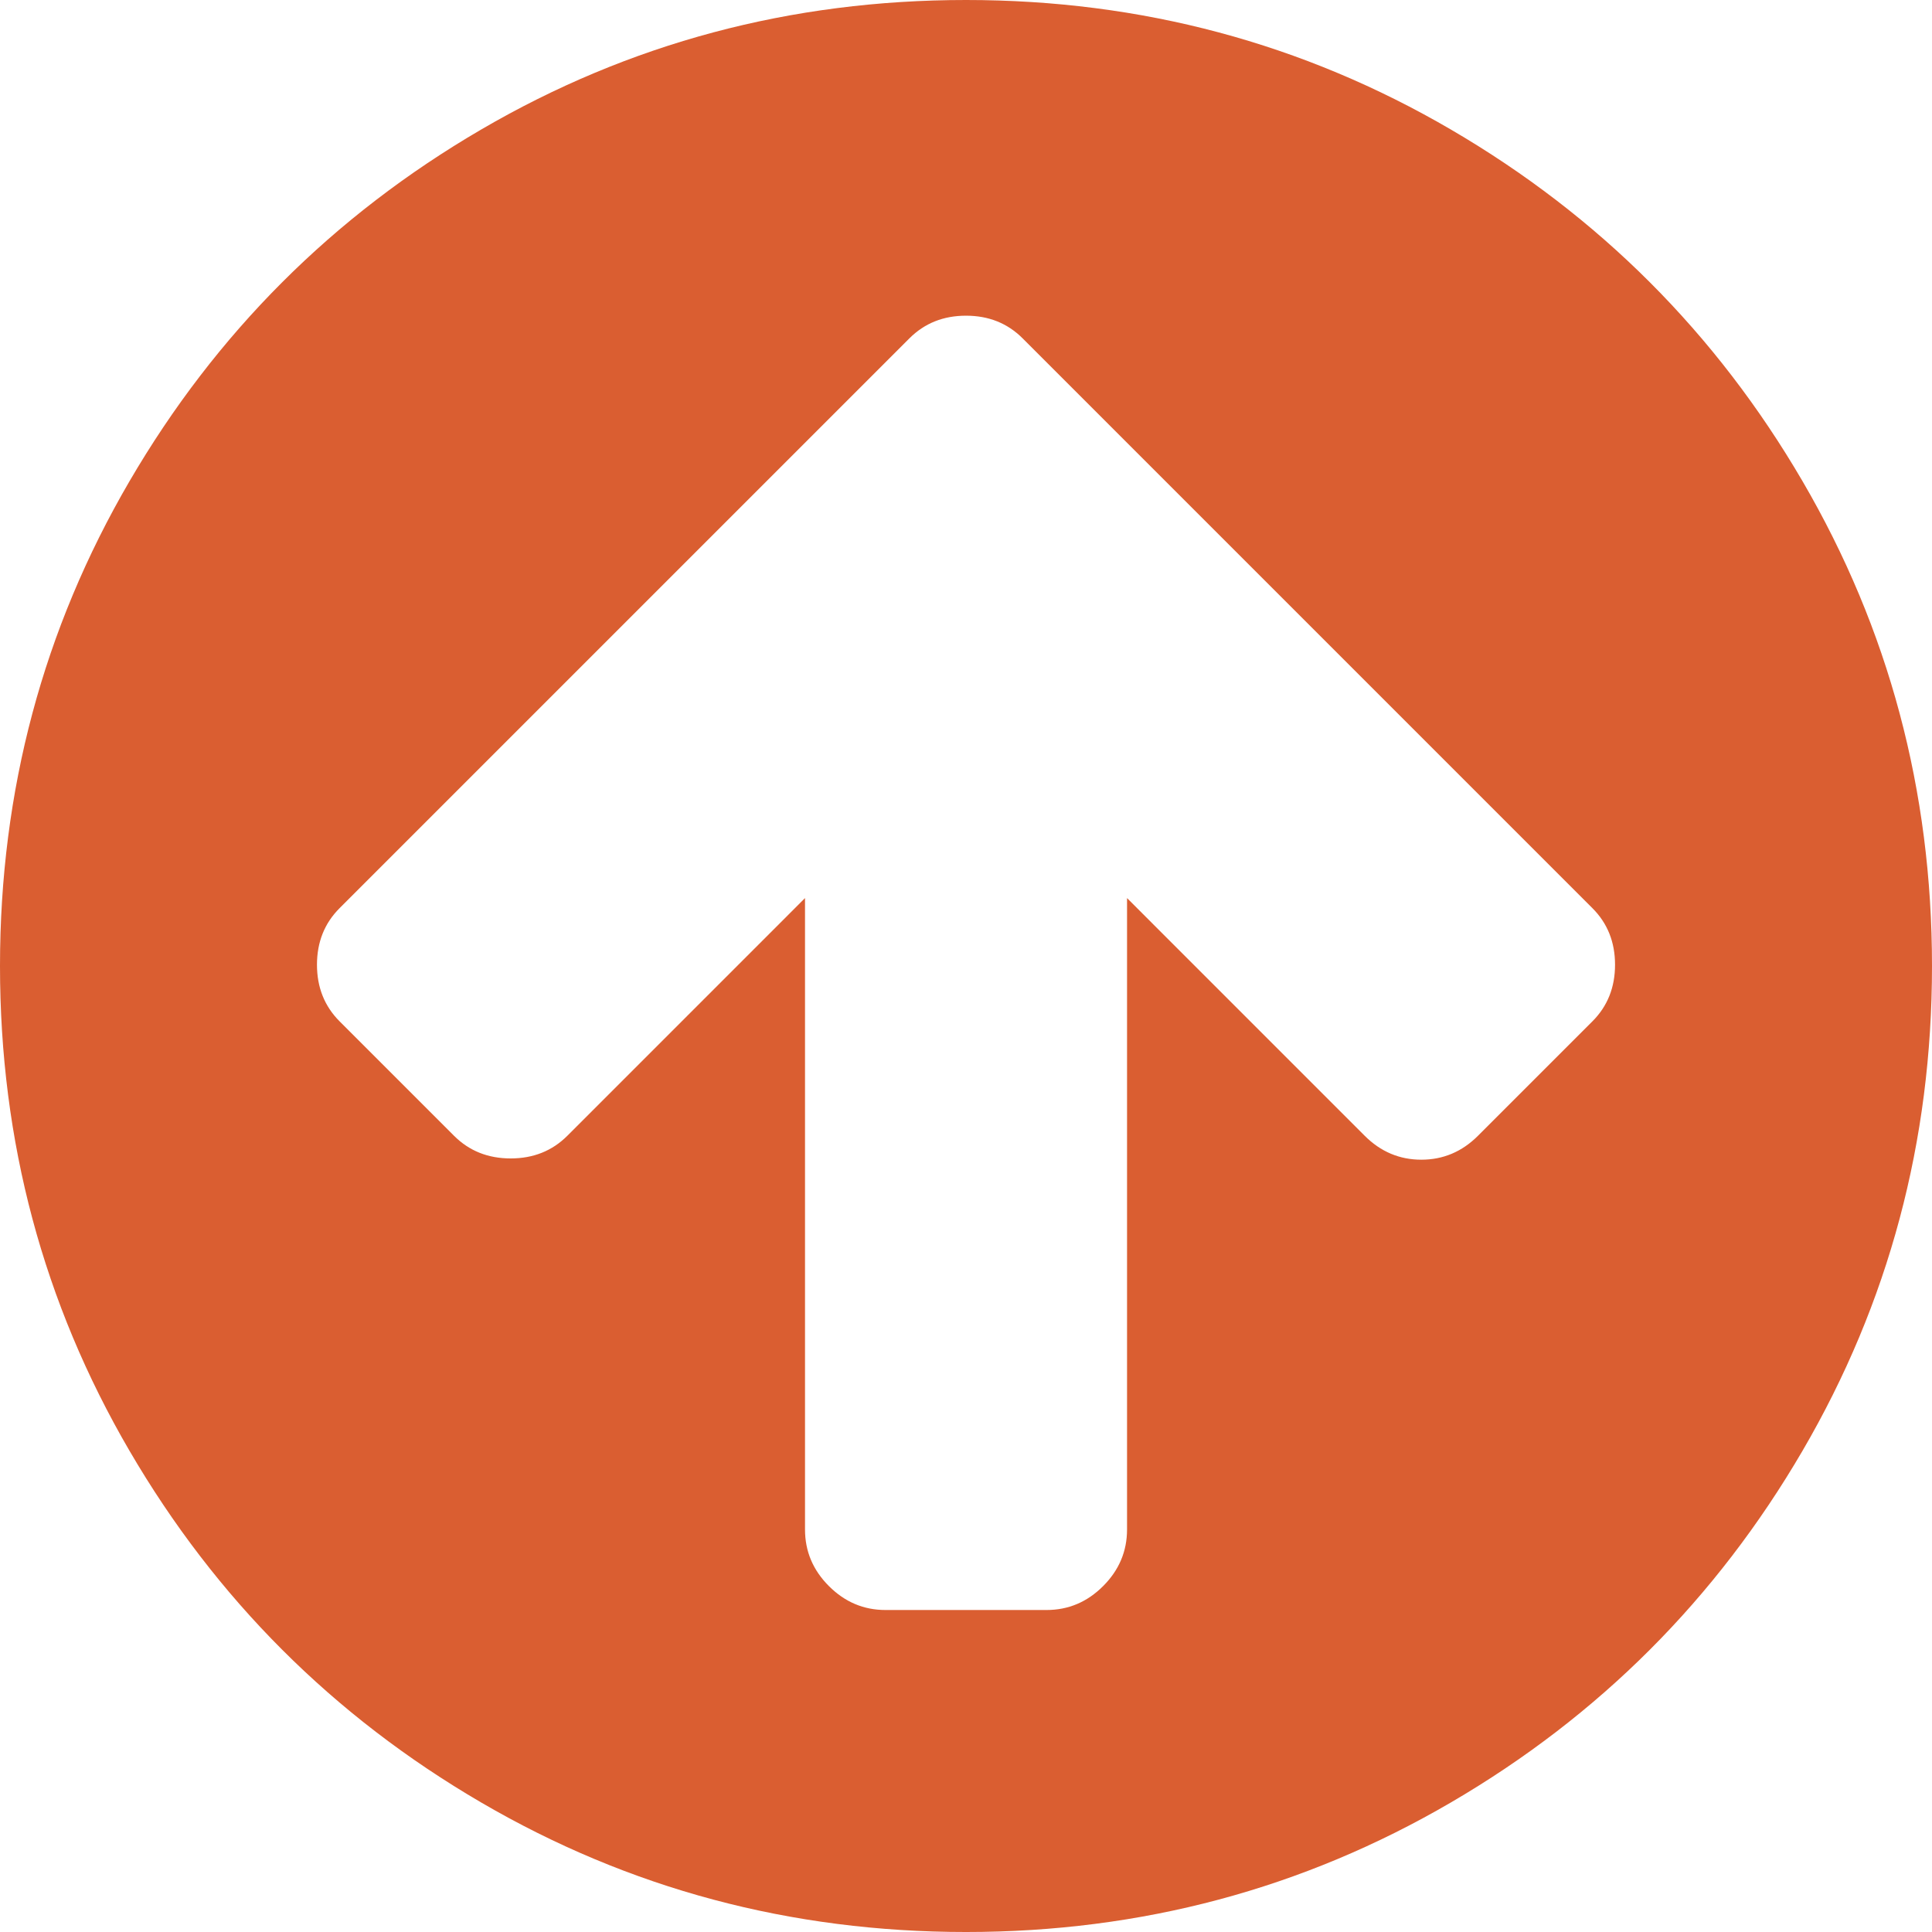
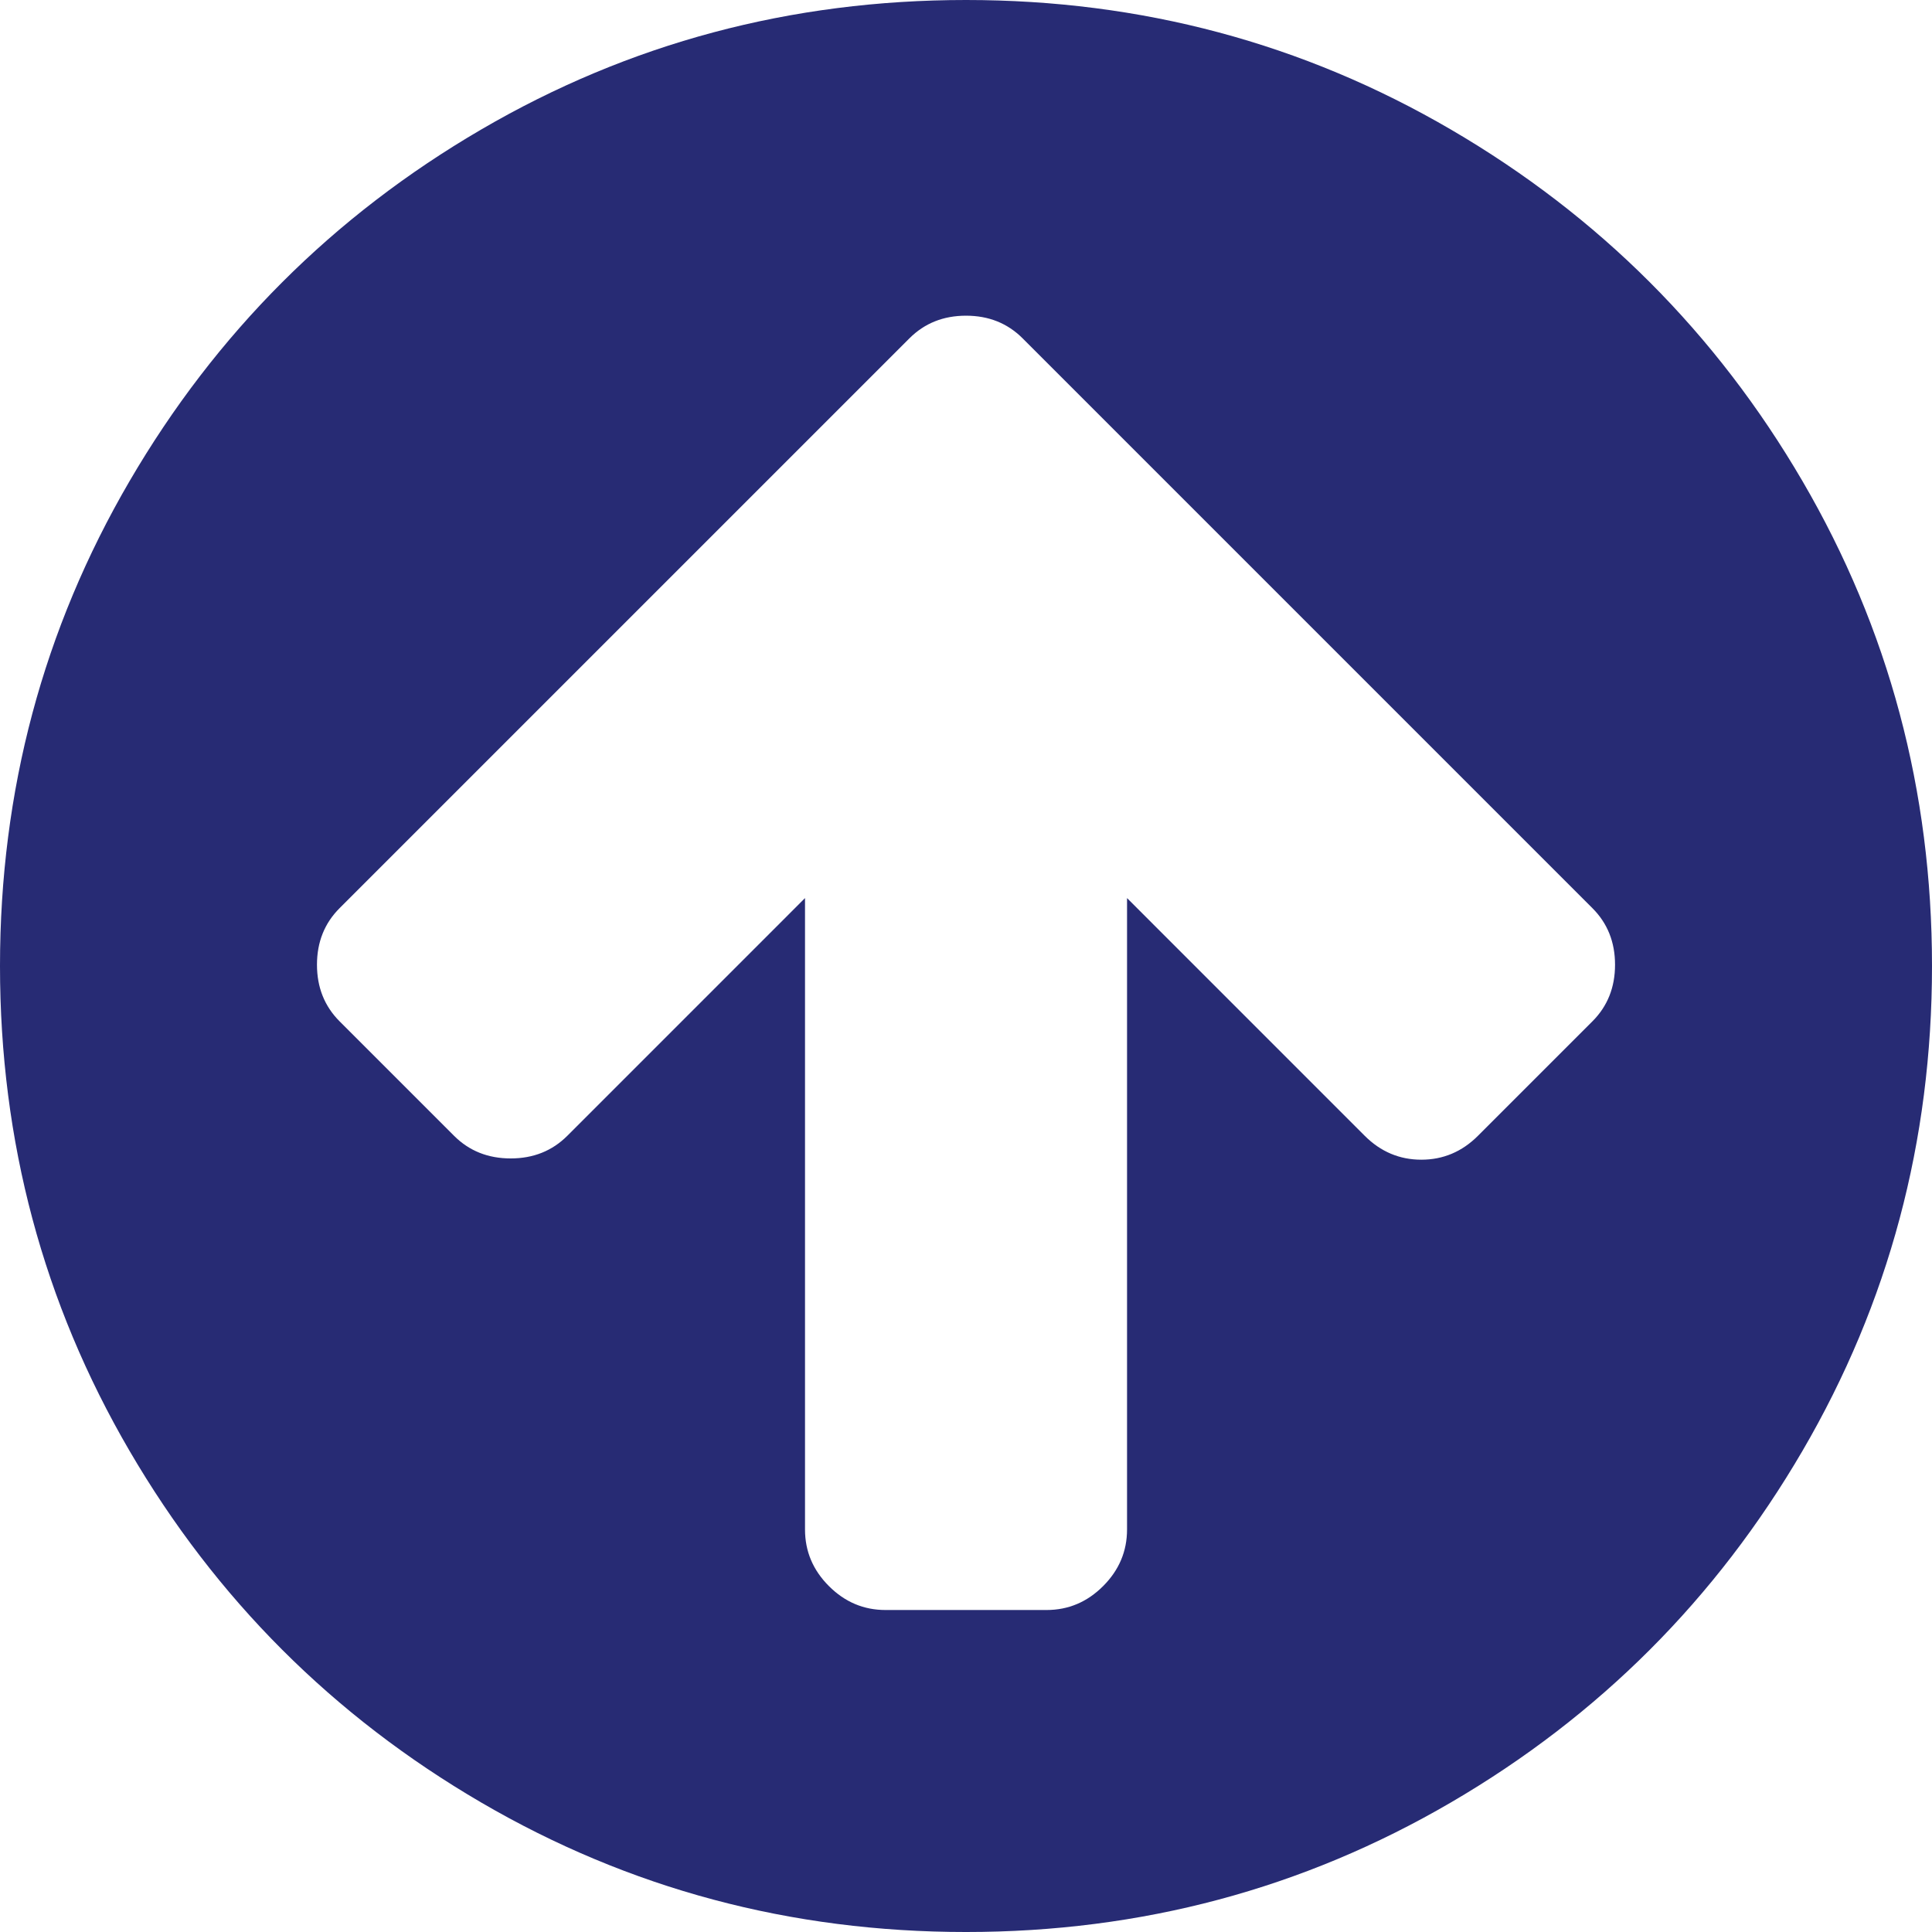
<svg xmlns="http://www.w3.org/2000/svg" version="1.1" id="Capa_1" x="0px" y="0px" width="512px" height="512px" viewBox="0 0 438.533 438.533" style="enable-background:new 0 0 438.533 438.533;" xml:space="preserve">
  <g>
-     <path d="M409.133,109.203c-19.608-33.592-46.205-60.189-79.798-79.796C295.736,9.801,259.058,0,219.273,0   c-39.781,0-76.47,9.801-110.063,29.407c-33.595,19.604-60.192,46.201-79.8,79.796C9.801,142.8,0,179.489,0,219.267   c0,39.78,9.804,76.463,29.407,110.062c19.607,33.592,46.204,60.189,79.799,79.798c33.597,19.605,70.283,29.407,110.063,29.407   s76.47-9.802,110.065-29.407c33.593-19.602,60.189-46.206,79.795-79.798c19.603-33.596,29.403-70.284,29.403-110.062   C438.533,179.485,428.732,142.795,409.133,109.203z M361.449,231.831l-25.981,25.981c-3.613,3.613-7.901,5.42-12.847,5.42   c-4.948,0-9.229-1.807-12.847-5.42l-53.954-53.961v143.32c0,4.948-1.813,9.232-5.428,12.847c-3.613,3.62-7.898,5.427-12.847,5.427   h-36.547c-4.948,0-9.231-1.807-12.847-5.427c-3.617-3.614-5.426-7.898-5.426-12.847v-143.32l-53.959,53.961   c-3.431,3.425-7.708,5.133-12.85,5.133c-5.14,0-9.423-1.708-12.85-5.133l-25.981-25.981c-3.422-3.429-5.137-7.714-5.137-12.852   c0-5.137,1.709-9.419,5.137-12.847l103.356-103.353l25.981-25.981c3.427-3.425,7.71-5.14,12.847-5.14   c5.142,0,9.423,1.715,12.849,5.14l25.98,25.981l103.35,103.353c3.432,3.427,5.14,7.71,5.14,12.847   C366.589,224.117,364.881,228.402,361.449,231.831z" fill="#da5e31" />
+     <path d="M409.133,109.203c-19.608-33.592-46.205-60.189-79.798-79.796C295.736,9.801,259.058,0,219.273,0   c-39.781,0-76.47,9.801-110.063,29.407c-33.595,19.604-60.192,46.201-79.8,79.796C9.801,142.8,0,179.489,0,219.267   c0,39.78,9.804,76.463,29.407,110.062c19.607,33.592,46.204,60.189,79.799,79.798c33.597,19.605,70.283,29.407,110.063,29.407   s76.47-9.802,110.065-29.407c33.593-19.602,60.189-46.206,79.795-79.798c19.603-33.596,29.403-70.284,29.403-110.062   C438.533,179.485,428.732,142.795,409.133,109.203z M361.449,231.831l-25.981,25.981c-3.613,3.613-7.901,5.42-12.847,5.42   c-4.948,0-9.229-1.807-12.847-5.42l-53.954-53.961v143.32c0,4.948-1.813,9.232-5.428,12.847c-3.613,3.62-7.898,5.427-12.847,5.427   h-36.547c-4.948,0-9.231-1.807-12.847-5.427c-3.617-3.614-5.426-7.898-5.426-12.847v-143.32l-53.959,53.961   c-3.431,3.425-7.708,5.133-12.85,5.133c-5.14,0-9.423-1.708-12.85-5.133l-25.981-25.981c-3.422-3.429-5.137-7.714-5.137-12.852   c0-5.137,1.709-9.419,5.137-12.847l103.356-103.353l25.981-25.981c3.427-3.425,7.71-5.14,12.847-5.14   c5.142,0,9.423,1.715,12.849,5.14l25.98,25.981l103.35,103.353c3.432,3.427,5.14,7.71,5.14,12.847   C366.589,224.117,364.881,228.402,361.449,231.831z" fill="#272b74" />
  </g>
  <g>
</g>
  <g>
</g>
  <g>
</g>
  <g>
</g>
  <g>
</g>
  <g>
</g>
  <g>
</g>
  <g>
</g>
  <g>
</g>
  <g>
</g>
  <g>
</g>
  <g>
</g>
  <g>
</g>
  <g>
</g>
  <g>
</g>
</svg>
